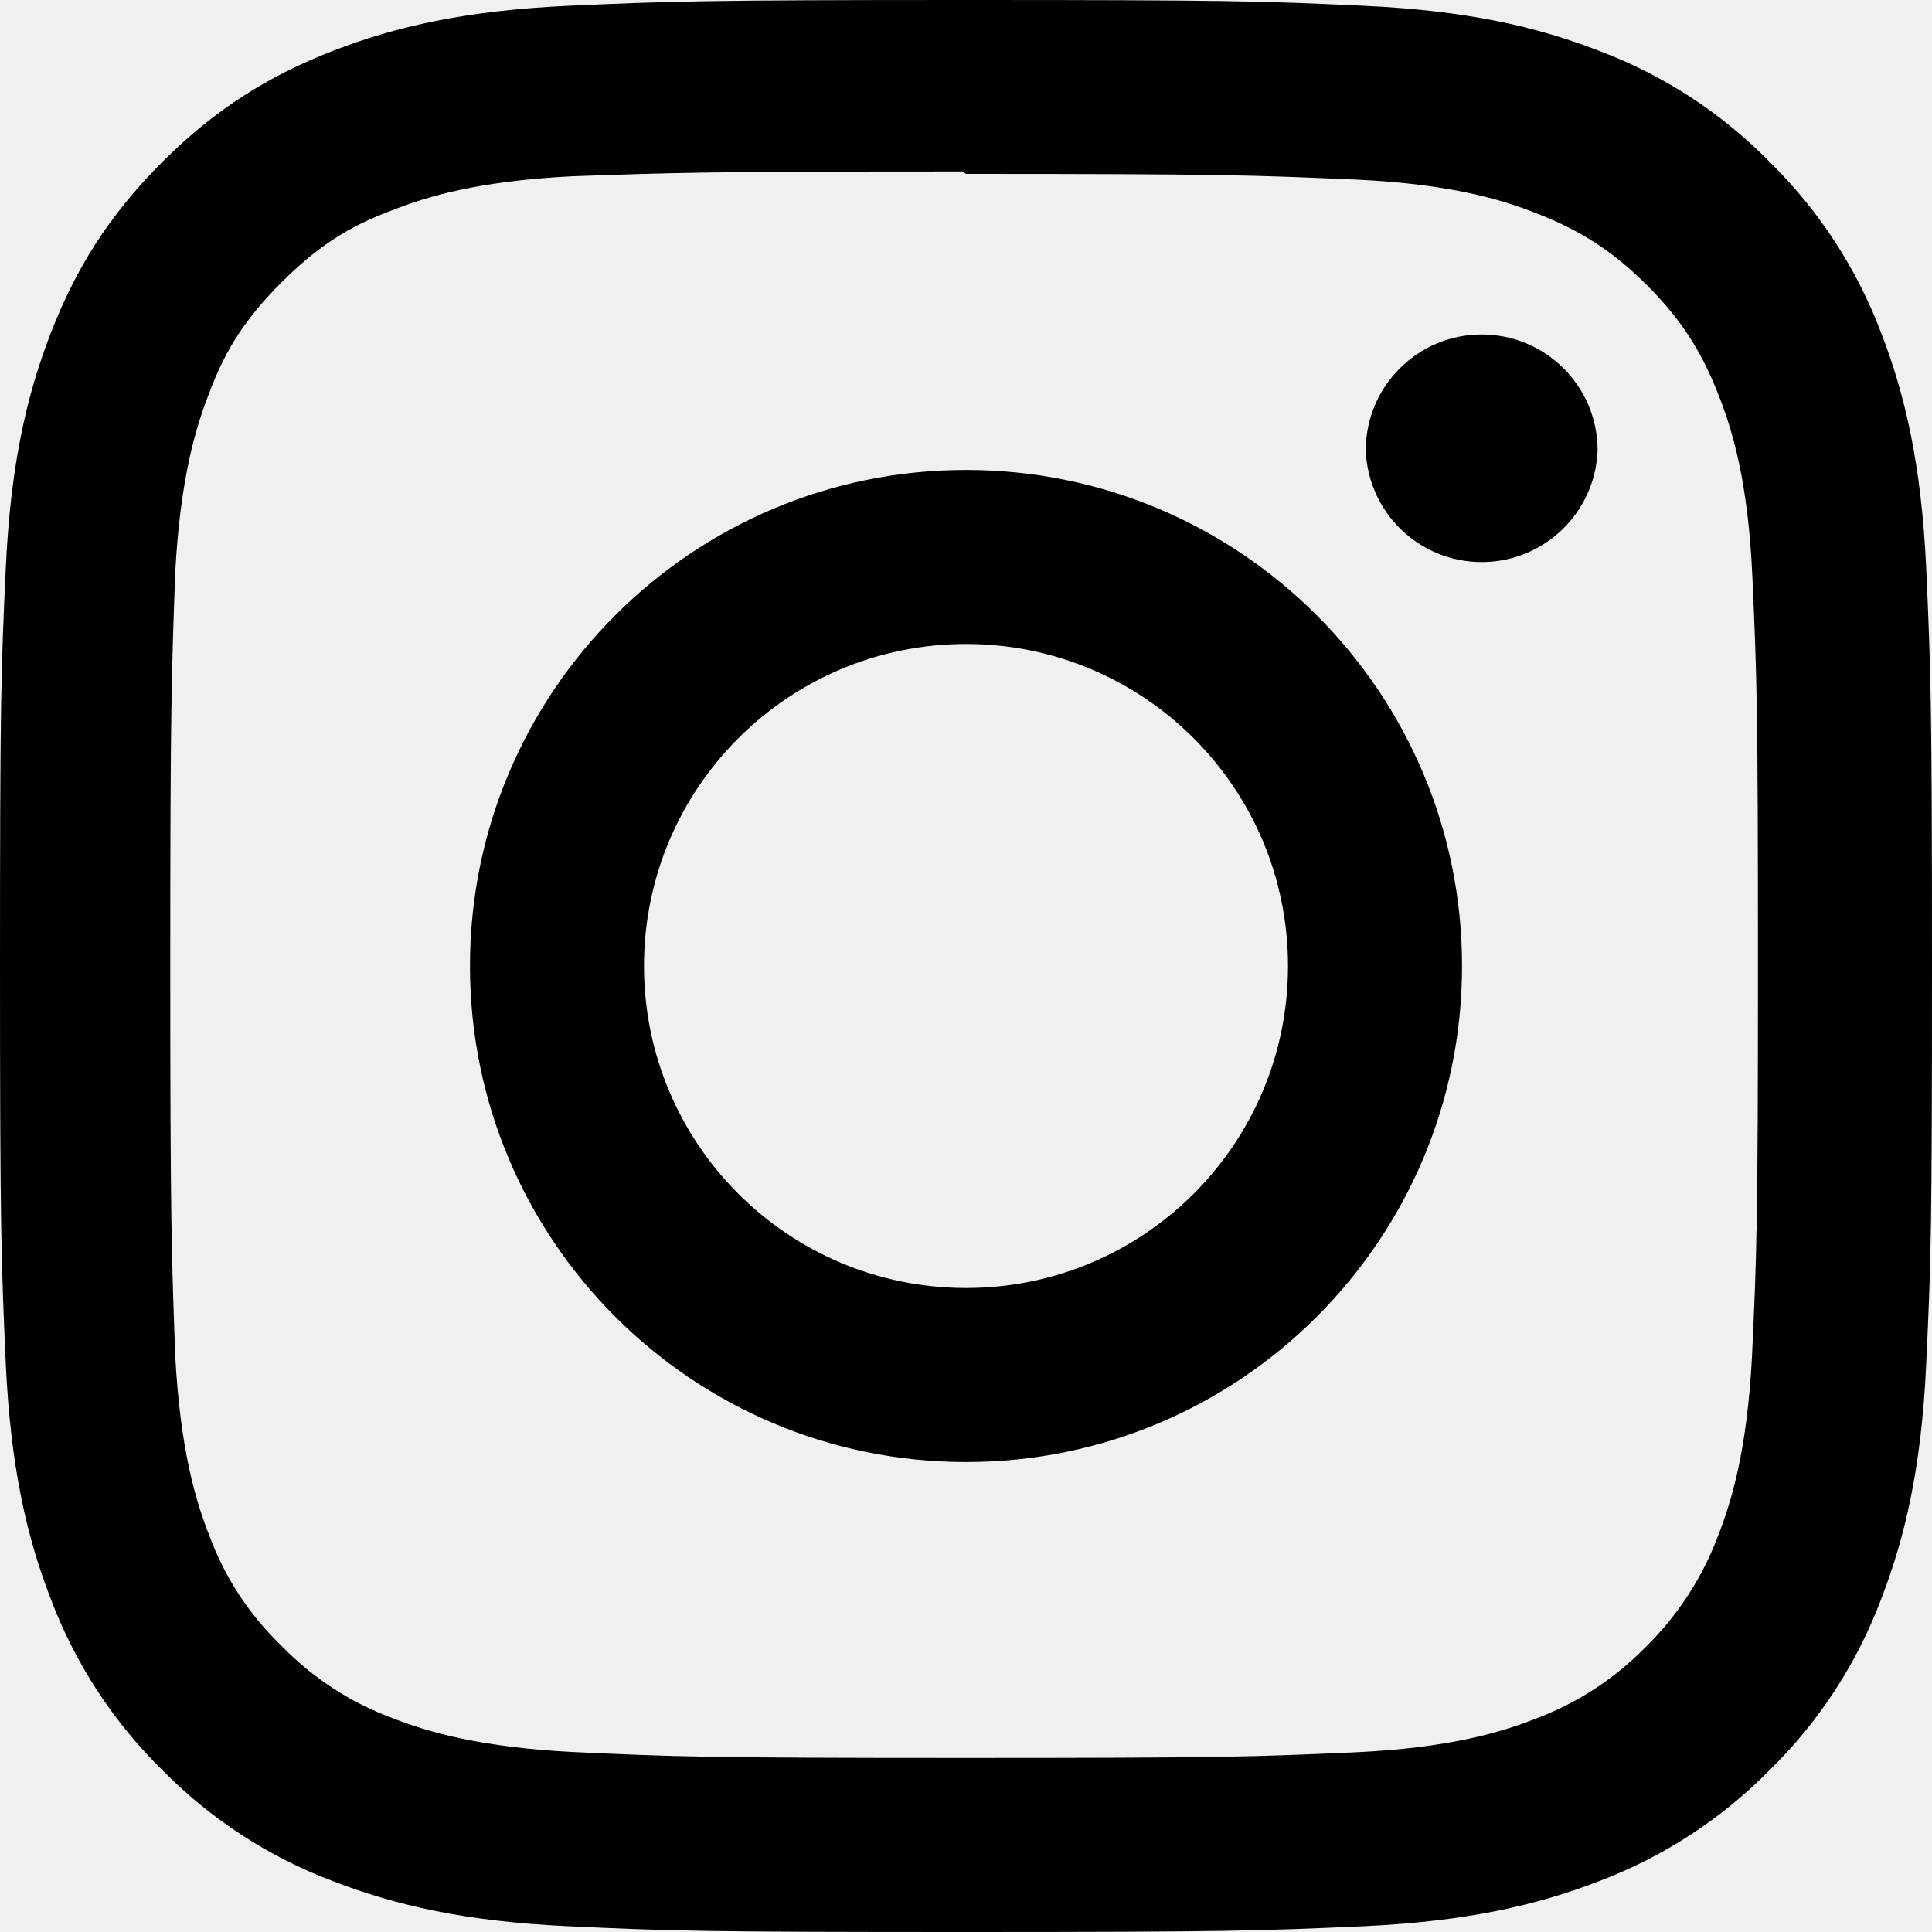
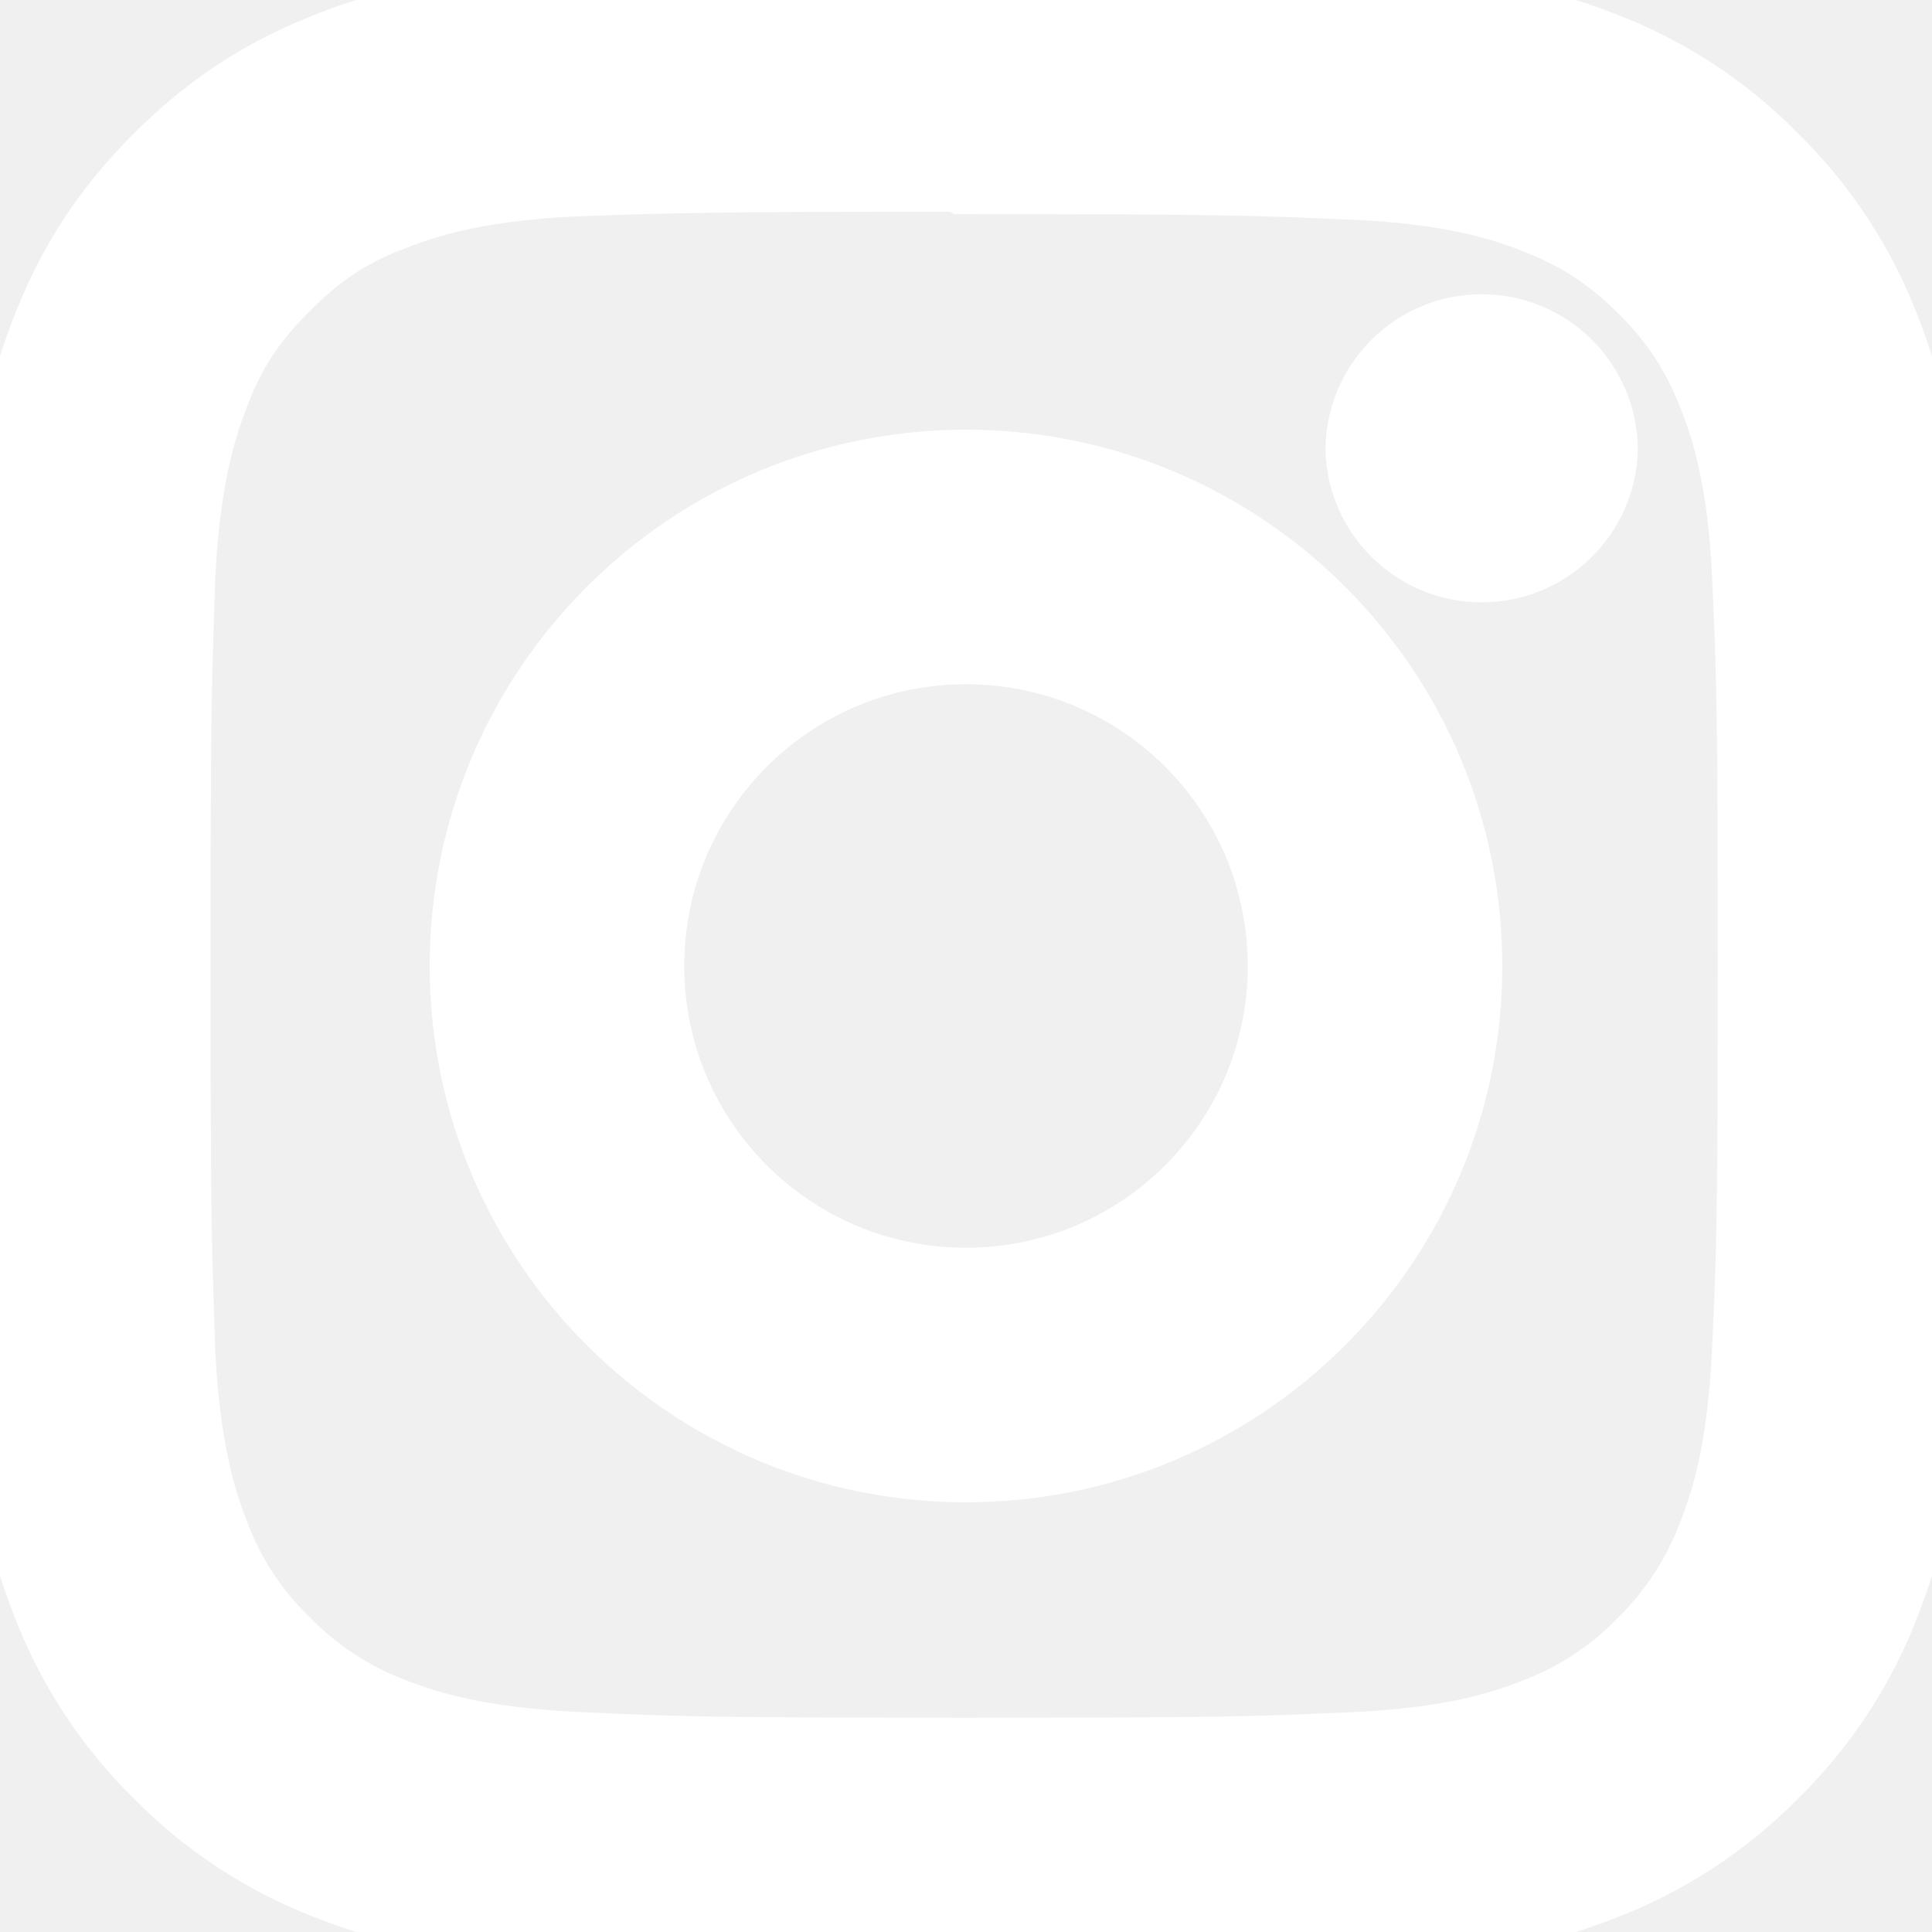
- <svg xmlns="http://www.w3.org/2000/svg" viewBox="0 0 24 24">
+ <svg xmlns="http://www.w3.org/2000/svg" viewBox="0 0 24 24" fill="#fff" stroke="#fff">
  <path d="M12 0C8.74 0 8.333.015 7.053.072 5.775.132 4.905.333 4.14.63c-.789.306-1.459.717-2.126 1.384S.935 3.35.63 4.14C.333 4.905.131 5.775.072 7.053.012 8.333 0 8.74 0 12s.015 3.667.072 4.947c.06 1.277.261 2.148.558 2.913a5.885 5.885 0 001.384 2.126A5.868 5.868 0 004.14 23.37c.766.296 1.636.499 2.913.558C8.333 23.988 8.74 24 12 24s3.667-.015 4.947-.072c1.277-.06 2.148-.262 2.913-.558a5.898 5.898 0 002.126-1.384 5.86 5.86 0 001.384-2.126c.296-.765.499-1.636.558-2.913.06-1.28.072-1.687.072-4.947s-.015-3.667-.072-4.947c-.06-1.277-.262-2.149-.558-2.913a5.89 5.89 0 00-1.384-2.126A5.847 5.847 0 0019.86.63c-.765-.297-1.636-.499-2.913-.558C15.667.012 15.26 0 12 0zm0 2.16c3.203 0 3.585.016 4.85.071 1.17.055 1.805.249 2.227.415.562.217.96.477 1.382.896.419.42.679.819.896 1.381.164.422.36 1.057.413 2.227.057 1.266.07 1.646.07 4.85s-.015 3.585-.074 4.85c-.061 1.17-.256 1.805-.421 2.227a3.81 3.81 0 01-.899 1.382 3.744 3.744 0 01-1.38.896c-.42.164-1.065.36-2.235.413-1.274.057-1.649.07-4.859.07-3.211 0-3.586-.015-4.859-.074-1.171-.061-1.816-.256-2.236-.421a3.716 3.716 0 01-1.379-.899 3.644 3.644 0 01-.9-1.38c-.165-.42-.359-1.065-.42-2.235-.045-1.26-.061-1.649-.061-4.844 0-3.196.016-3.586.061-4.861.061-1.17.255-1.814.42-2.234.21-.57.479-.96.9-1.381.419-.419.81-.689 1.379-.898.42-.166 1.051-.361 2.221-.421 1.275-.045 1.65-.06 4.859-.06l.045.03zm0 3.678a6.162 6.162 0 100 12.324 6.162 6.162 0 100-12.324zM12 16c-2.21 0-4-1.79-4-4s1.79-4 4-4 4 1.79 4 4-1.79 4-4 4zm7.846-10.405a1.441 1.441 0 01-2.88 0 1.44 1.44 0 012.88 0z" />
</svg>
